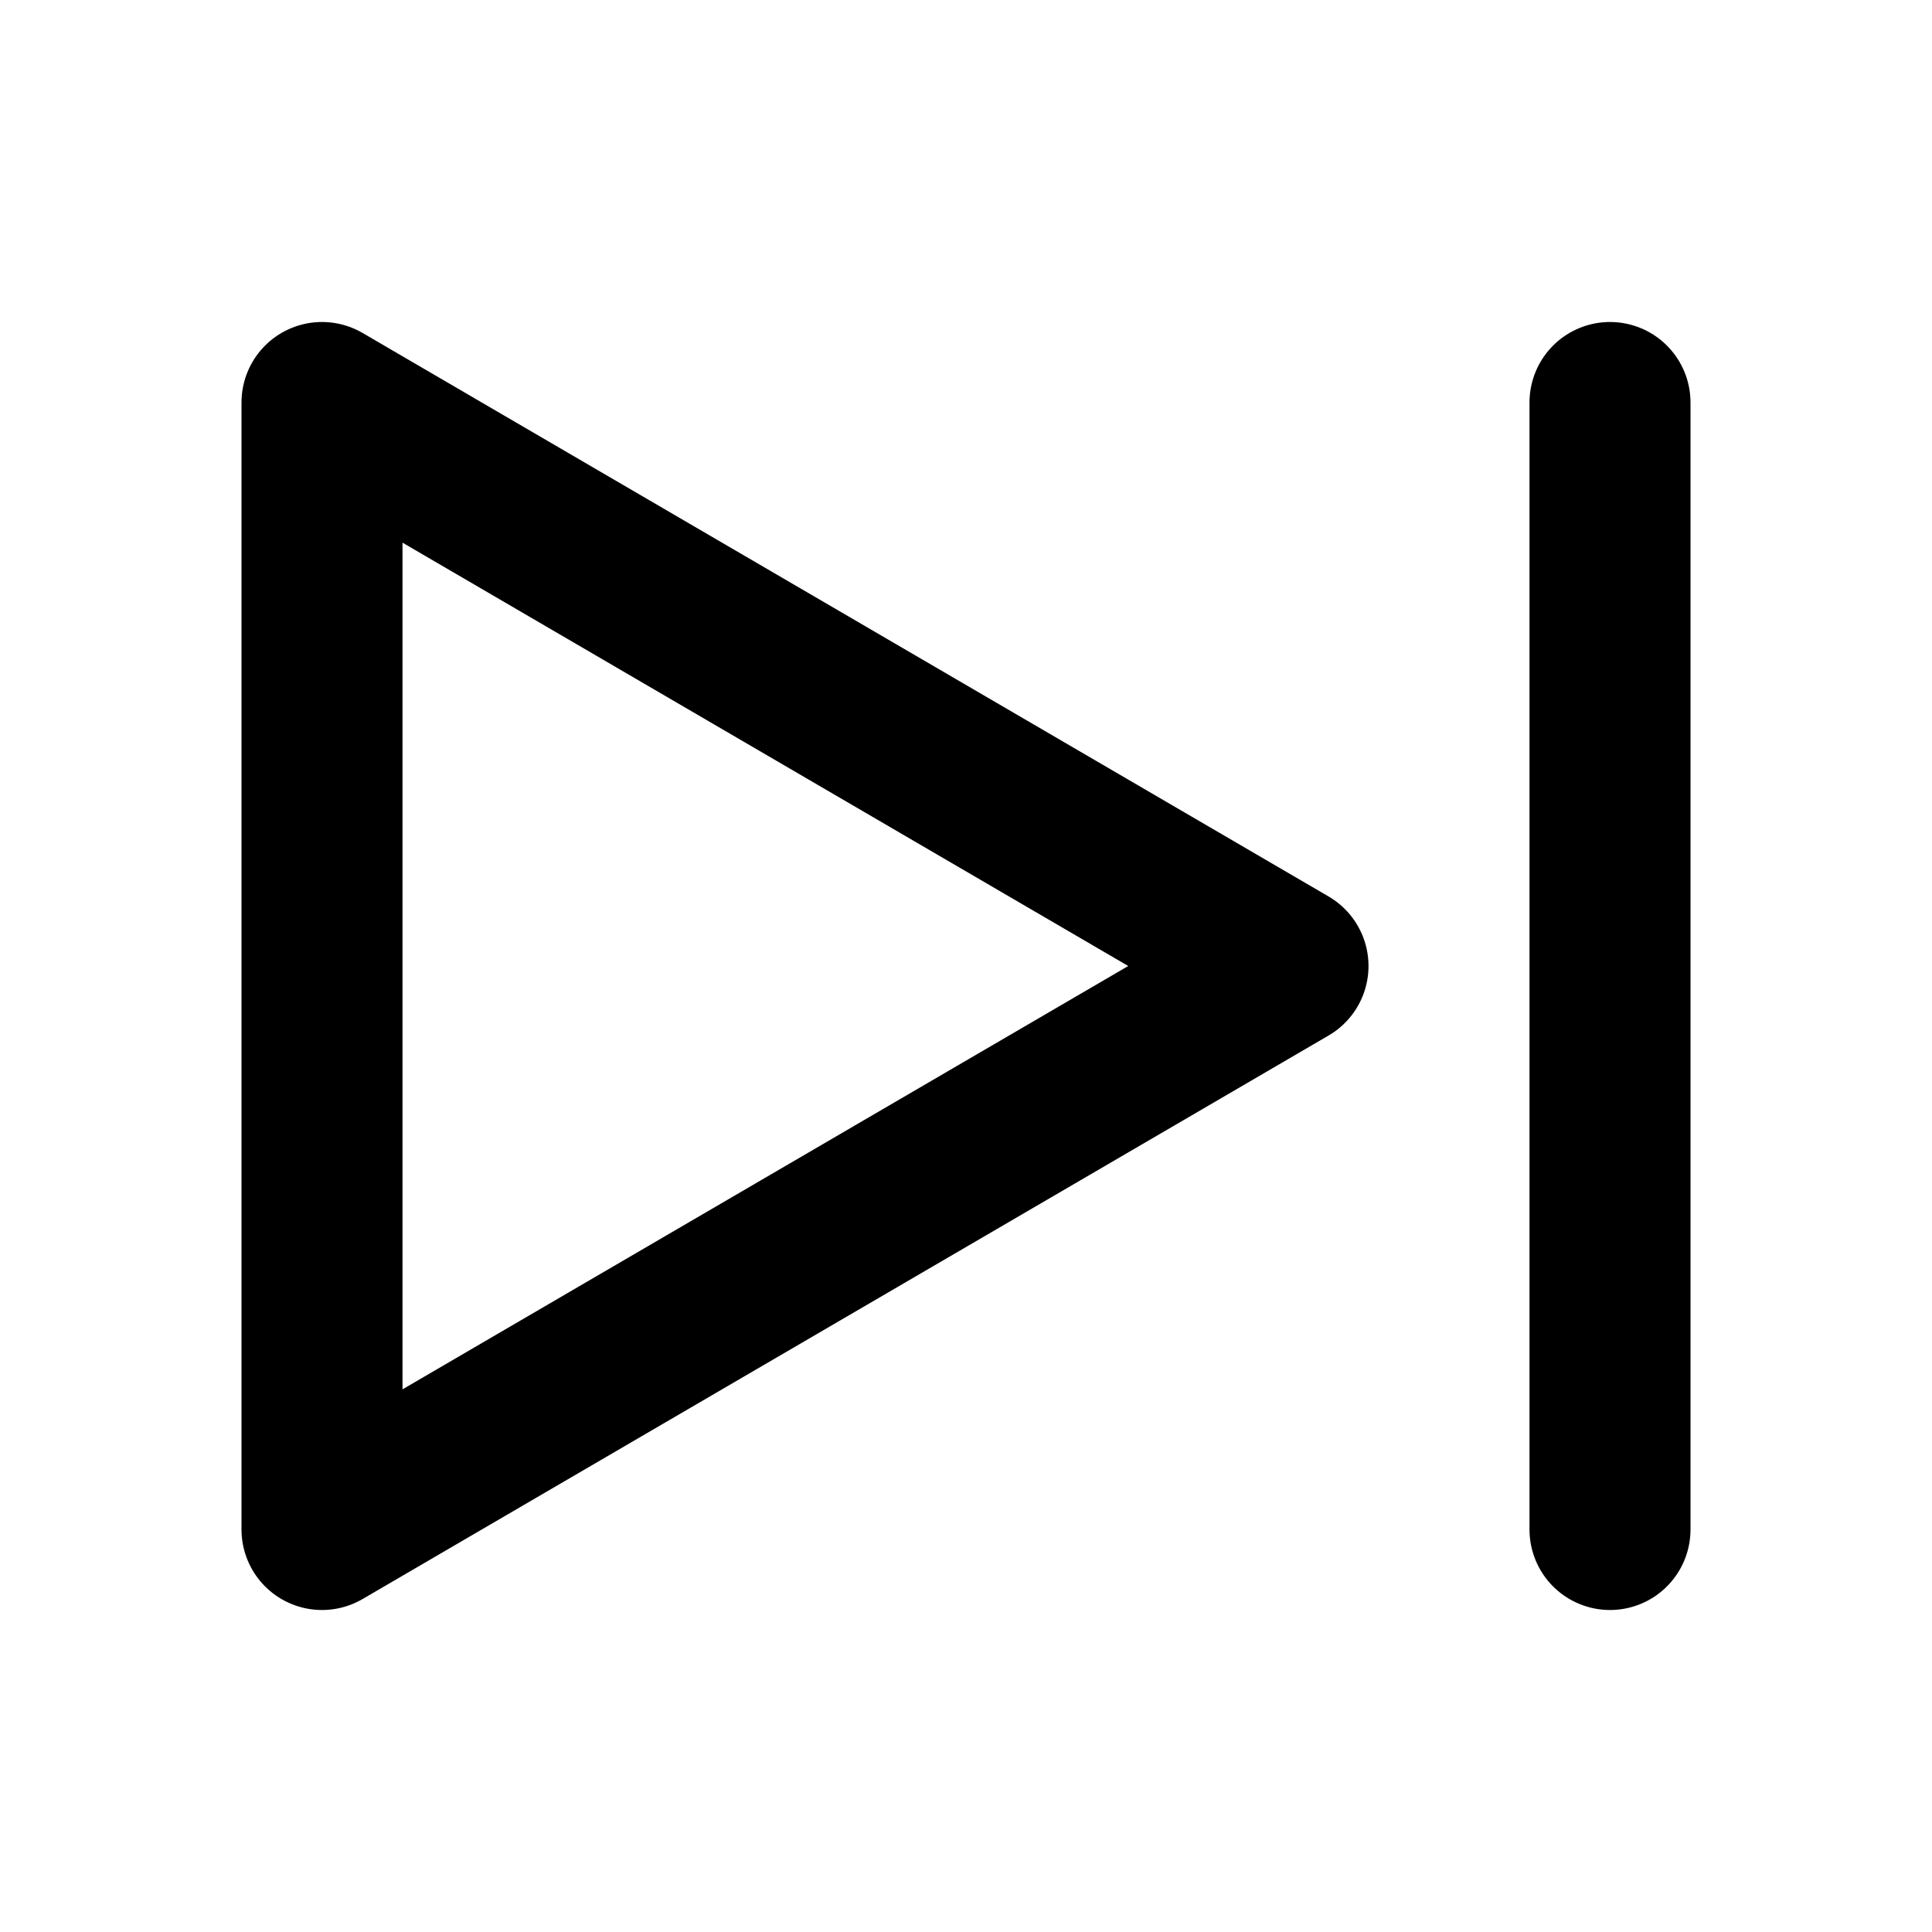
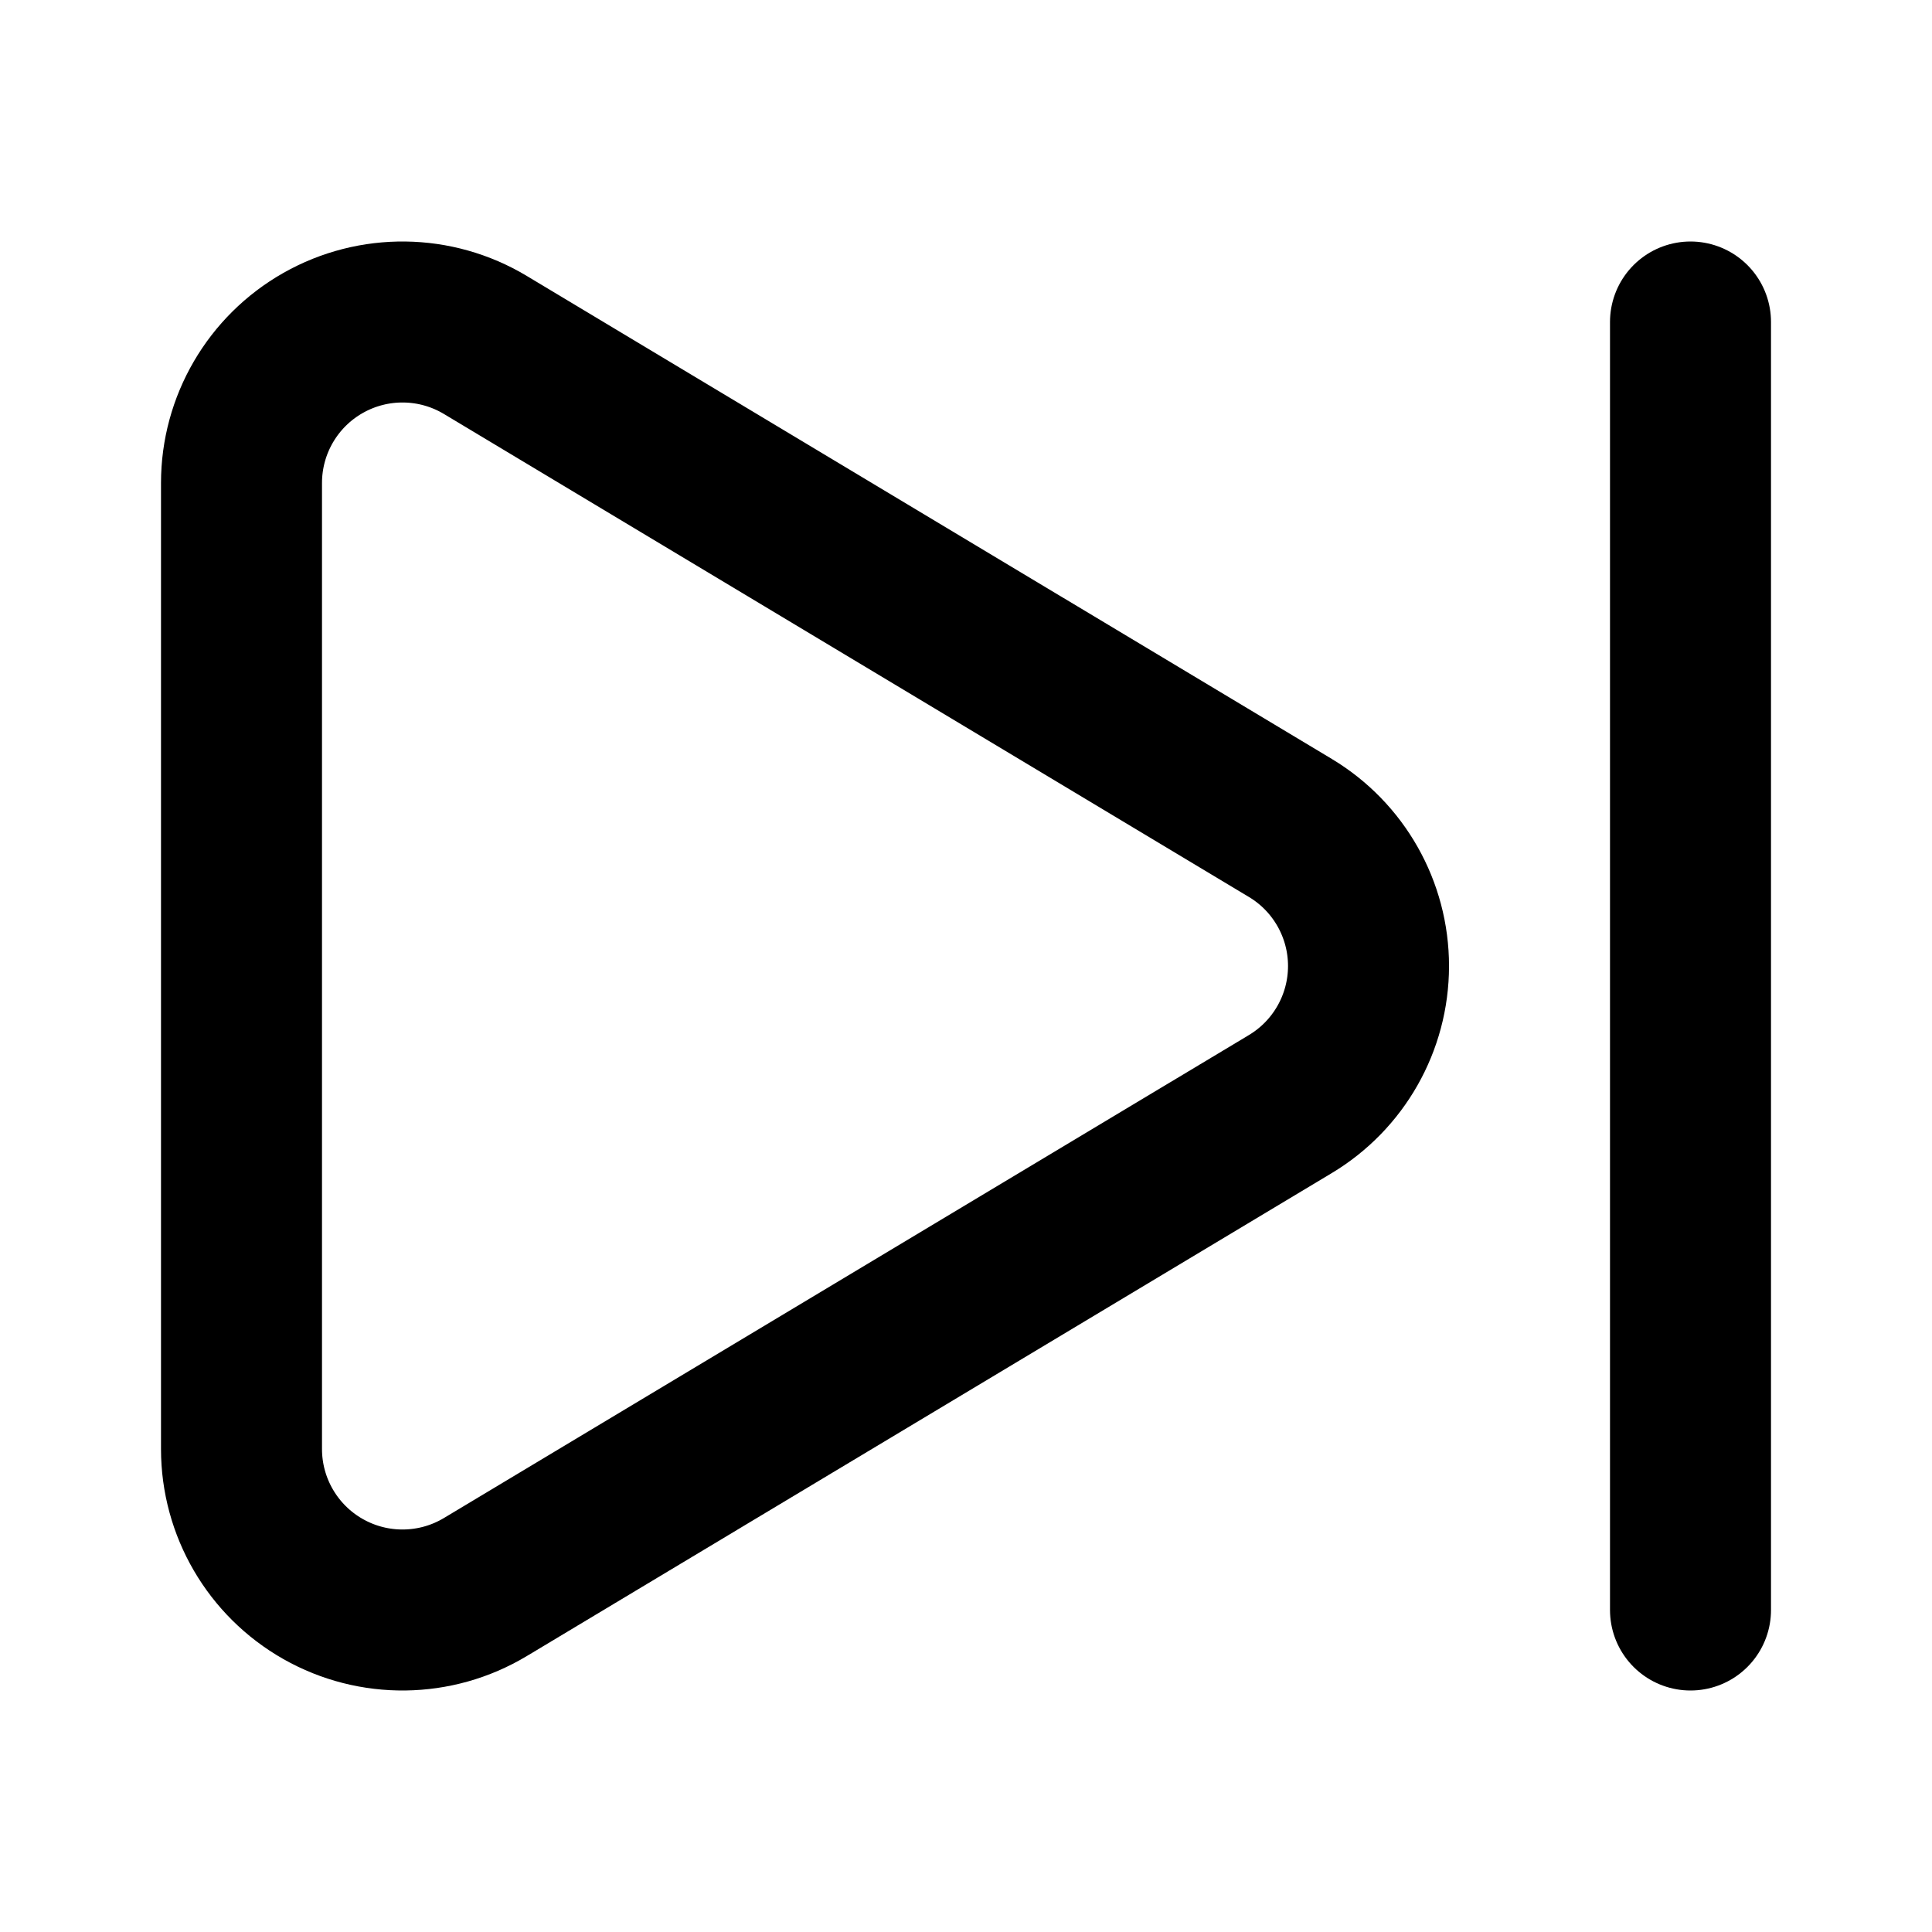
- <svg xmlns="http://www.w3.org/2000/svg" width="24" height="24" viewBox="0 0 24 24" fill="none" stroke="currentColor" stroke-width="2" stroke-linecap="round" stroke-linejoin="round" class="icon icon-tabler icons-tabler-outline icon-tabler-player-skip-forward">
-   <path stroke="none" d="M0 0h24v24H0z" fill="none" />
-   <path d="M4 5v14l12 -7z" />
-   <path d="M20 5l0 14" />
+ <svg xmlns="http://www.w3.org/2000/svg" width="24" height="24" viewBox="0 0 24 24" fill="none" stroke="currentColor" stroke-width="2" stroke-linecap="round" stroke-linejoin="round" class="lucide lucide-skip-forward-icon lucide-skip-forward">
+   <path d="M21 4v16" />
+   <path d="M6.029 4.285A2 2 0 0 0 3 6v12a2 2 0 0 0 3.029 1.715l9.997-5.998a2 2 0 0 0 .003-3.432z" />
</svg>
